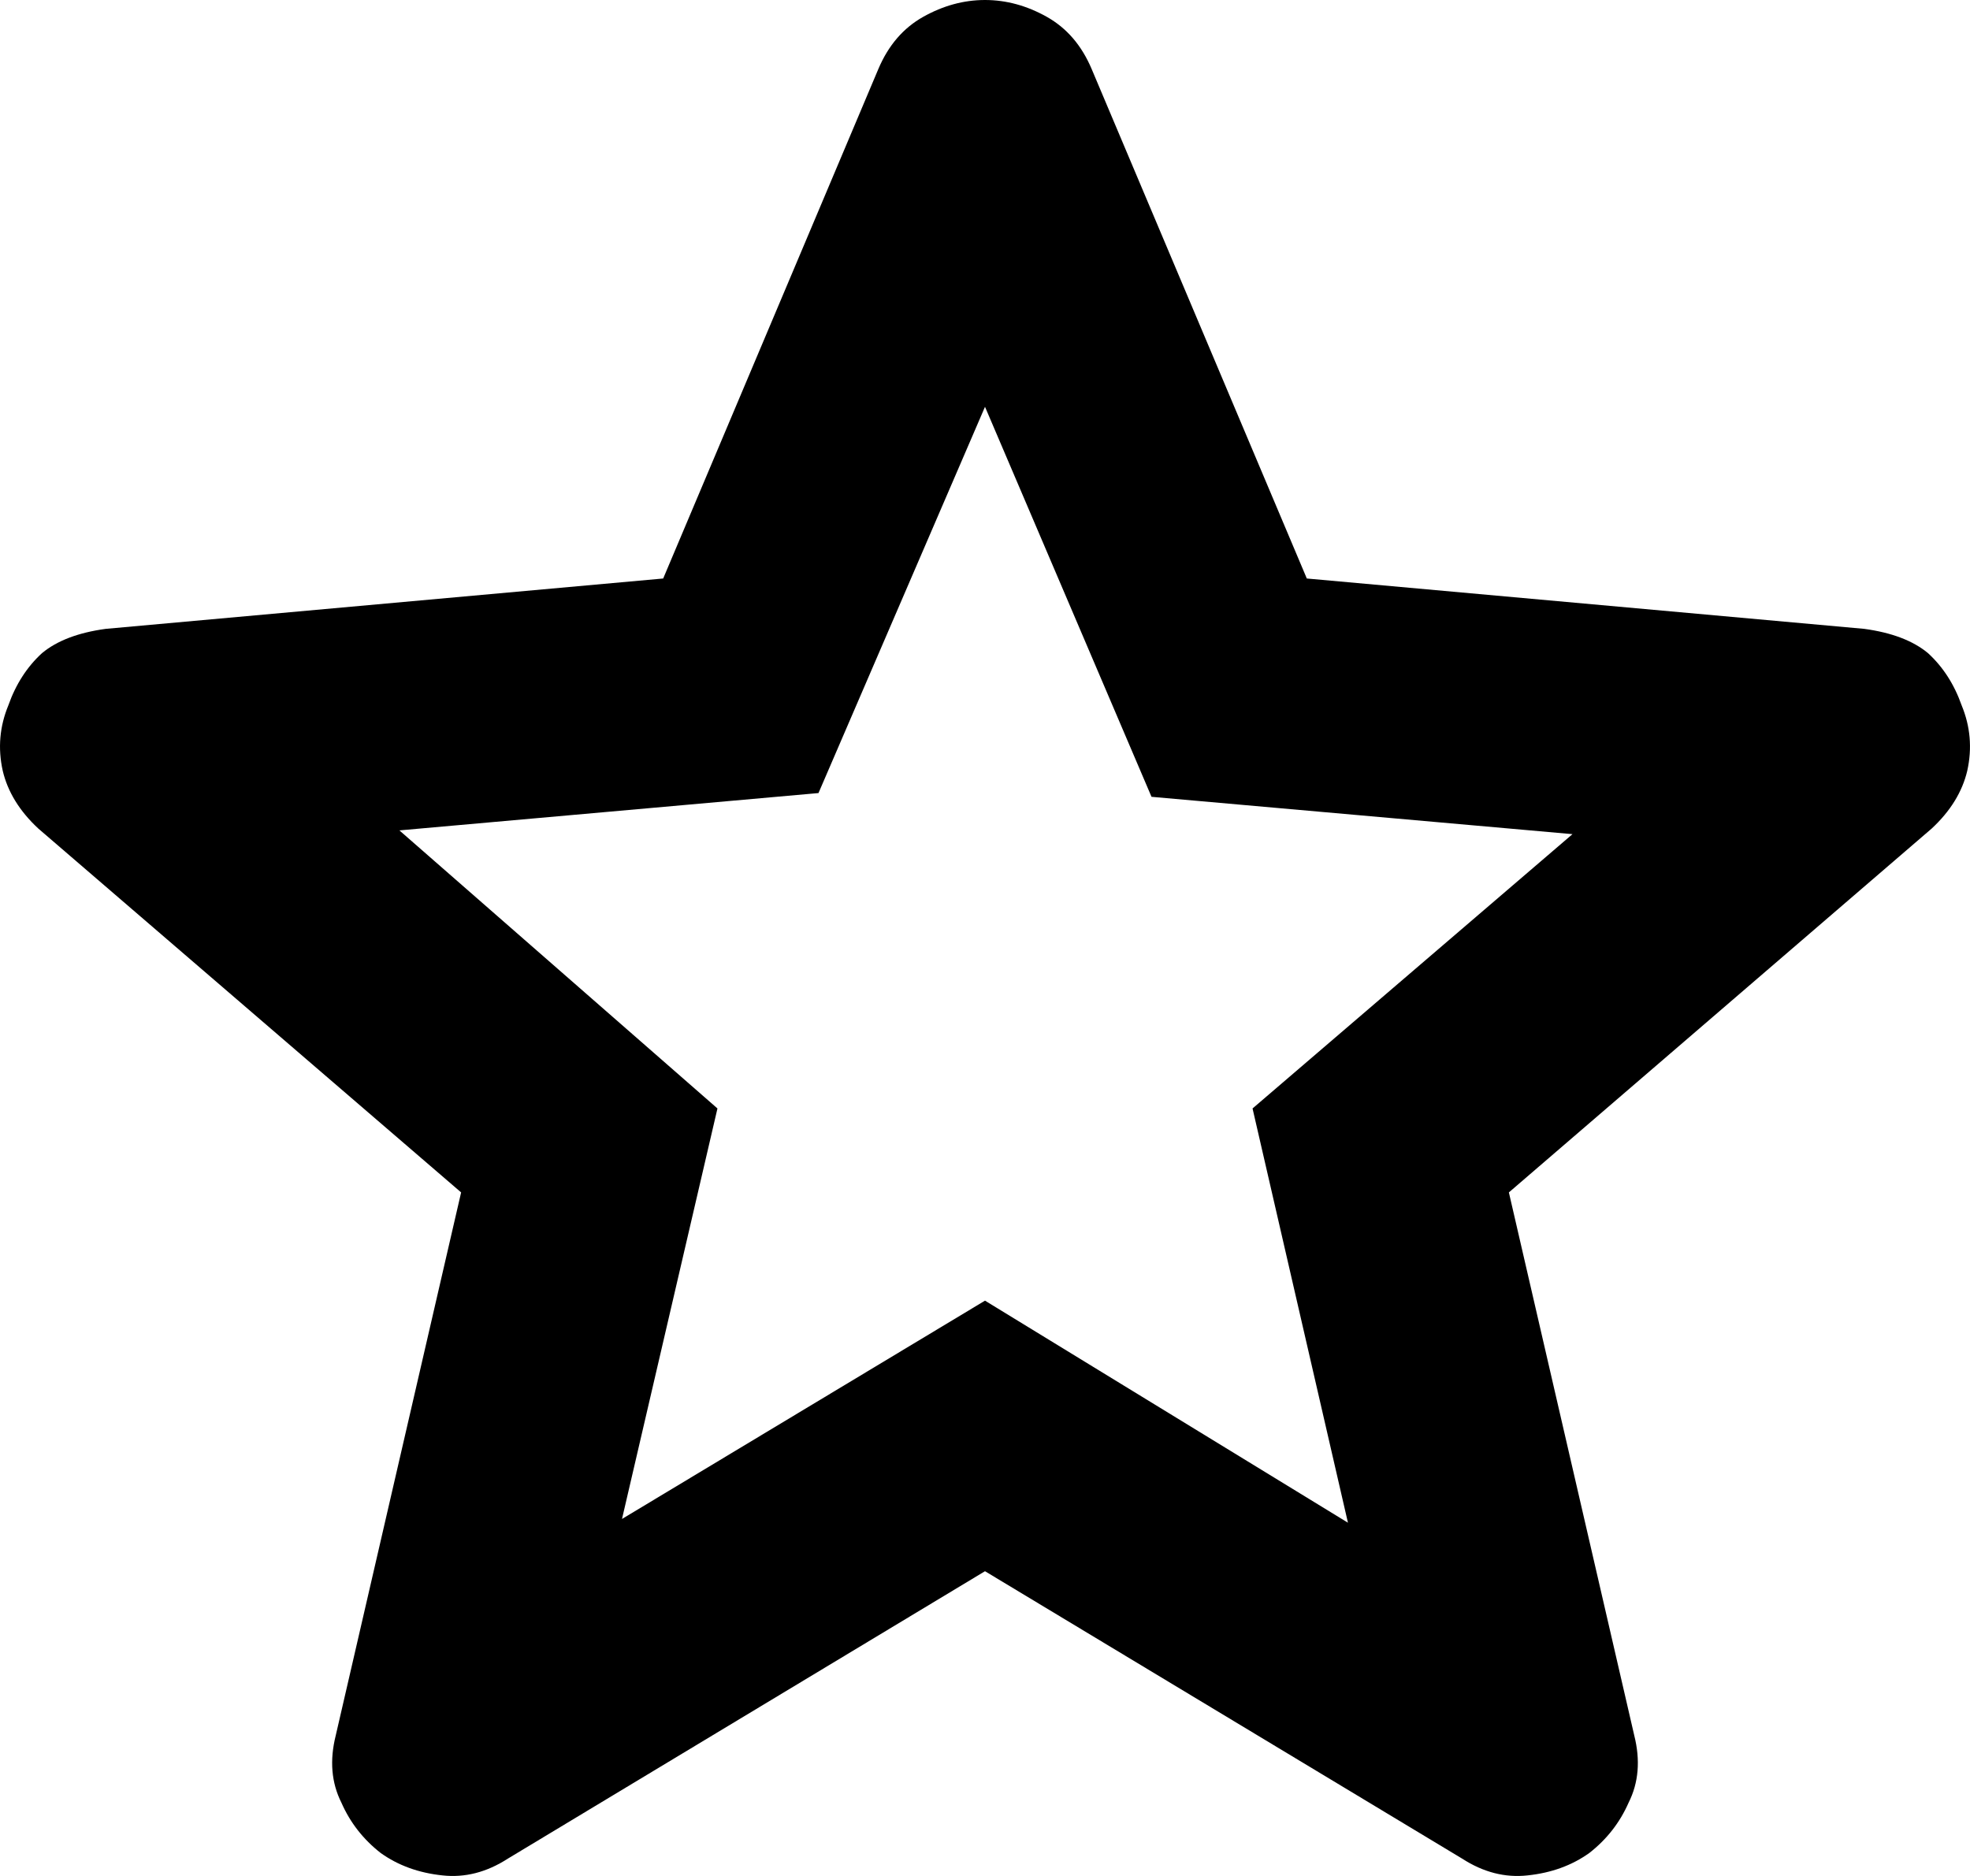
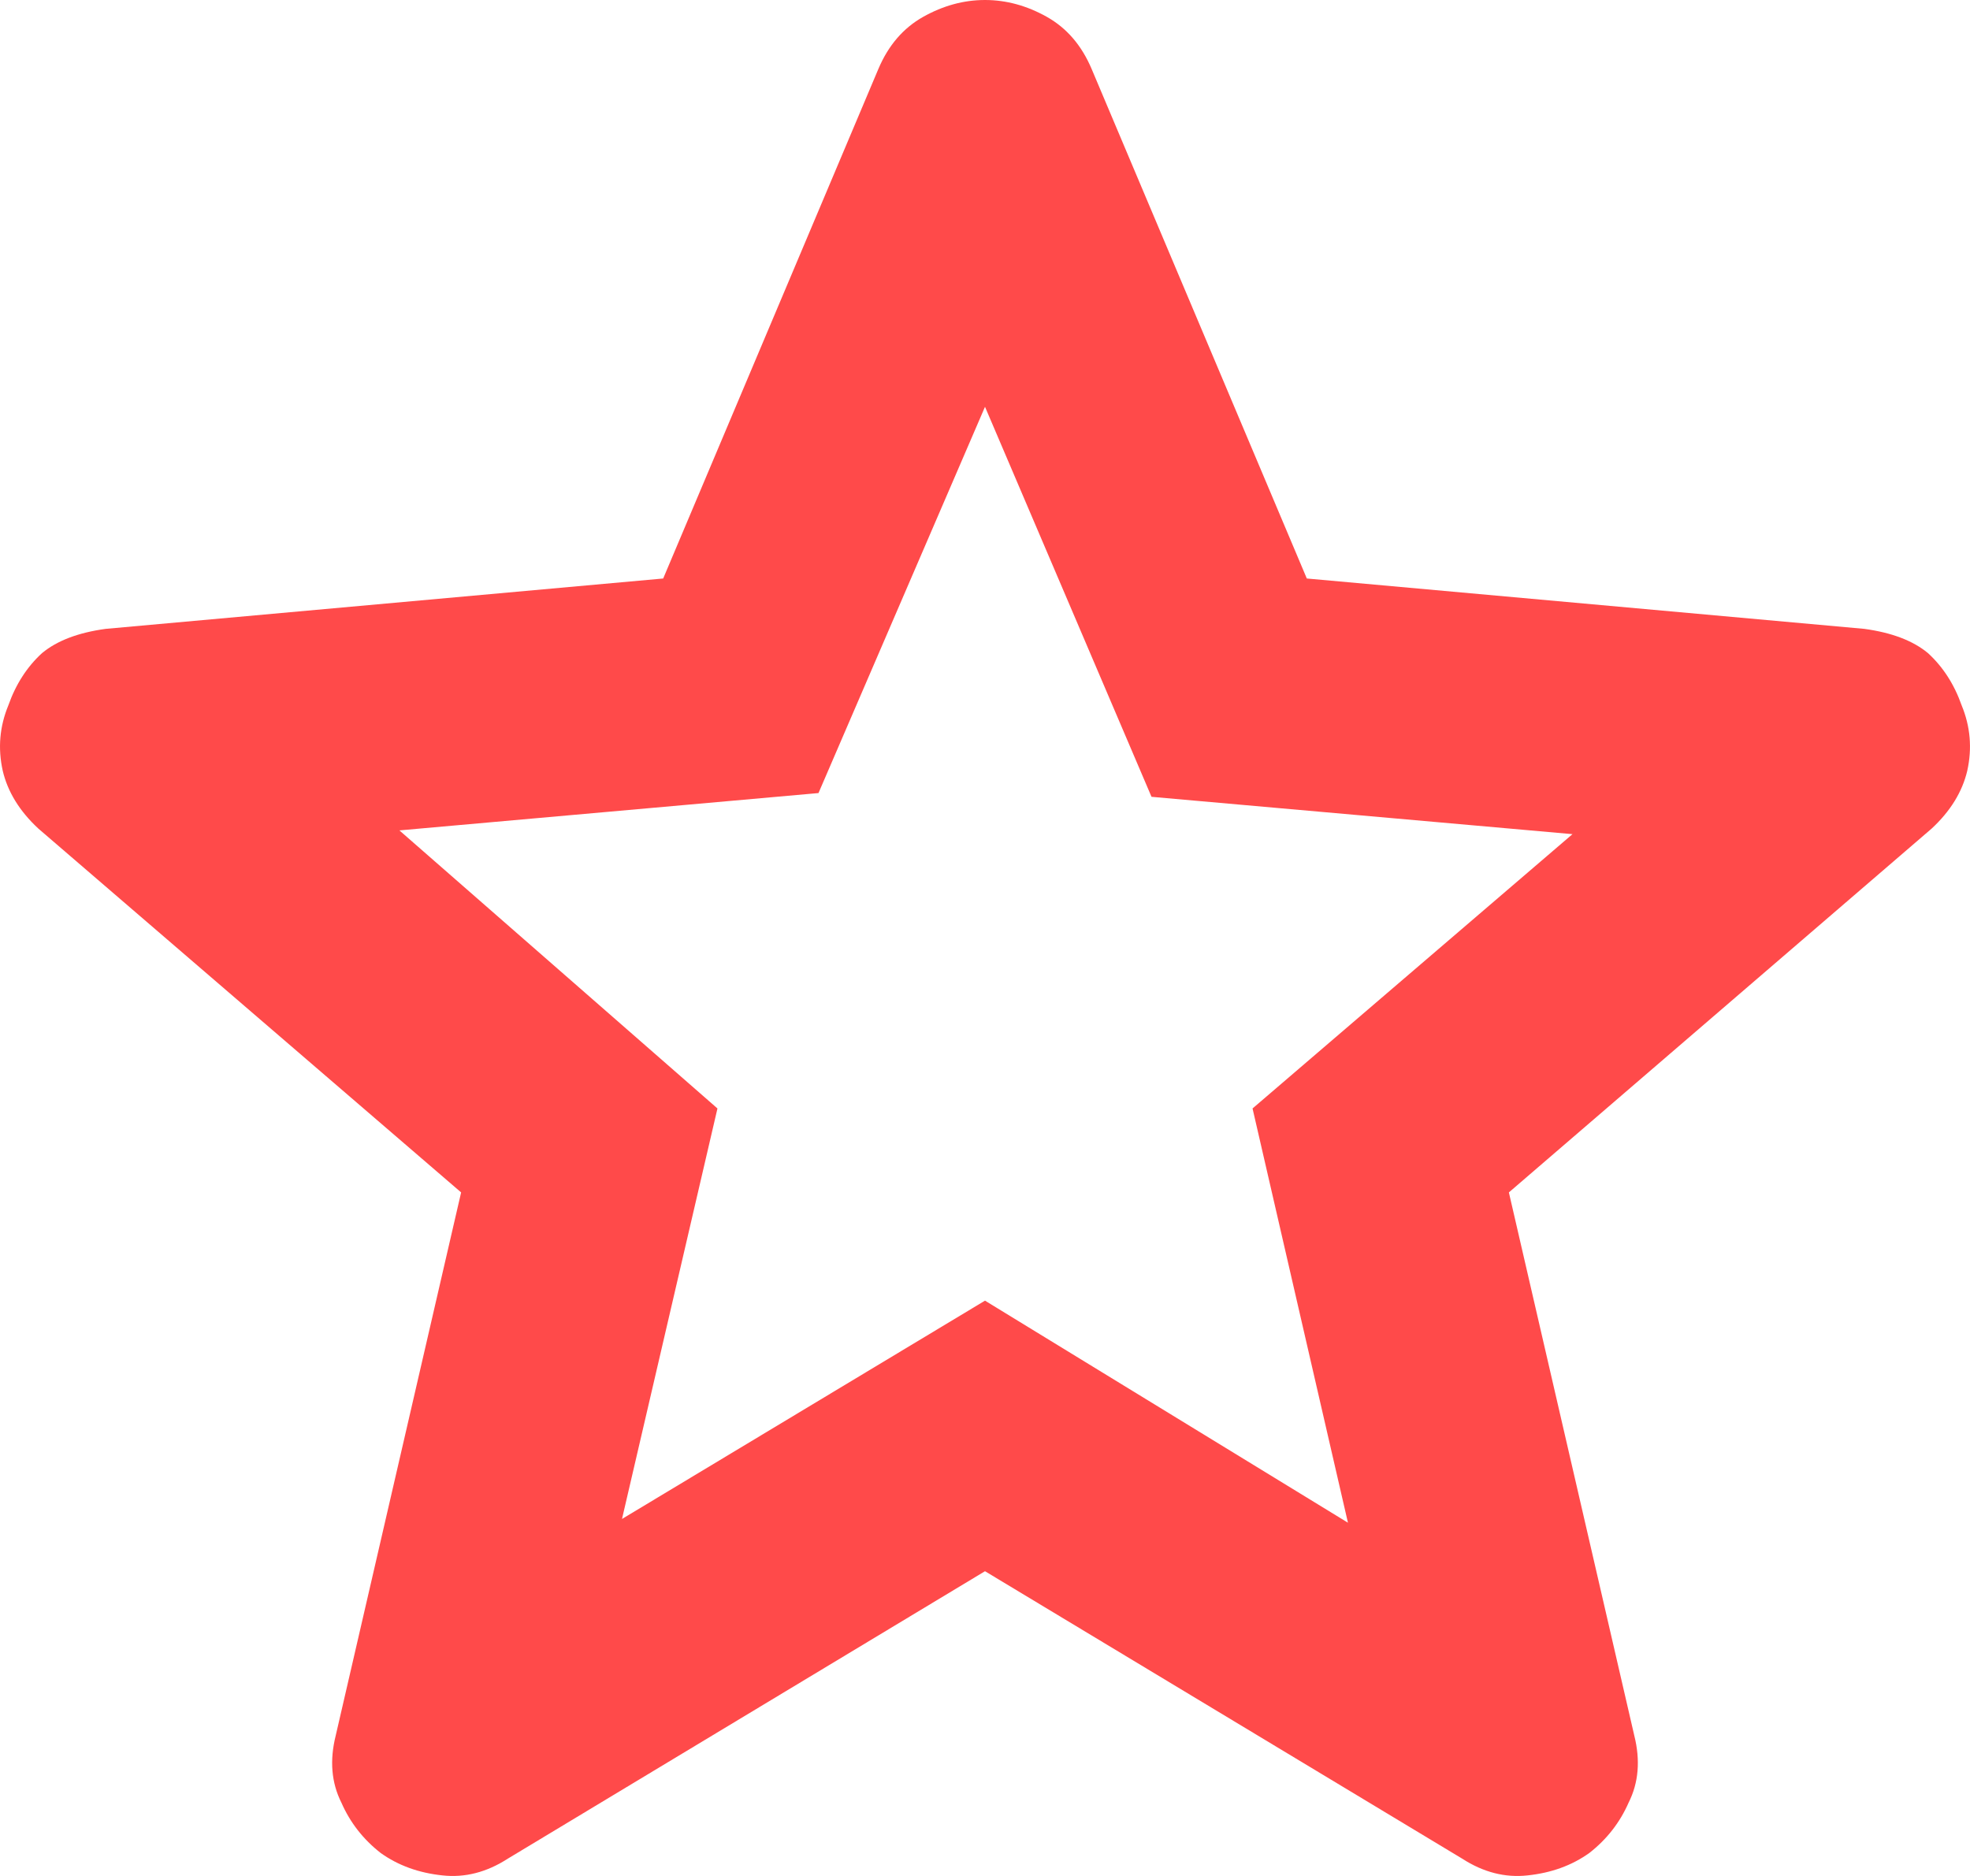
<svg xmlns="http://www.w3.org/2000/svg" width="42" height="40" viewBox="0 0 42 40" fill="none">
-   <path fill-rule="evenodd" clip-rule="evenodd" d="M21 33.502L10.828 39.63C10.376 39.922 9.911 40.041 9.432 39.988C8.927 39.935 8.488 39.776 8.116 39.51C7.743 39.219 7.464 38.86 7.278 38.436C7.065 38.012 7.025 37.534 7.158 37.004L9.831 25.425L0.816 17.666C0.417 17.295 0.164 16.884 0.058 16.433C-0.048 15.955 -0.008 15.491 0.178 15.04C0.337 14.589 0.577 14.218 0.896 13.926C1.215 13.661 1.667 13.489 2.252 13.409L14.139 12.335L18.726 1.472C18.939 0.968 19.258 0.597 19.684 0.358C20.109 0.12 20.548 0 21 0C21.452 0 21.891 0.12 22.316 0.358C22.742 0.597 23.061 0.968 23.274 1.472L27.861 12.335L39.748 13.409C40.333 13.489 40.785 13.661 41.104 13.926C41.423 14.218 41.663 14.589 41.822 15.04C42.008 15.491 42.048 15.955 41.942 16.433C41.836 16.884 41.583 17.295 41.184 17.666L32.169 25.425L34.842 37.004C34.975 37.534 34.935 38.012 34.722 38.436C34.536 38.86 34.257 39.219 33.884 39.51C33.512 39.776 33.073 39.935 32.568 39.988C32.089 40.041 31.624 39.922 31.172 39.63L21 33.502ZM13.261 32.388L21 27.733L28.738 32.468L26.704 23.635L33.525 17.786L24.55 16.99L21 8.674L17.45 16.91L8.515 17.706L15.296 23.635L13.261 32.388Z" fill="black" />
+   <path fill-rule="evenodd" clip-rule="evenodd" d="M21 33.502L10.828 39.63C10.376 39.922 9.911 40.041 9.432 39.988C8.927 39.935 8.488 39.776 8.116 39.51C7.743 39.219 7.464 38.86 7.278 38.436C7.065 38.012 7.025 37.534 7.158 37.004L9.831 25.425L0.816 17.666C0.417 17.295 0.164 16.884 0.058 16.433C-0.048 15.955 -0.008 15.491 0.178 15.04C0.337 14.589 0.577 14.218 0.896 13.926C1.215 13.661 1.667 13.489 2.252 13.409L14.139 12.335L18.726 1.472C18.939 0.968 19.258 0.597 19.684 0.358C20.109 0.12 20.548 0 21 0C21.452 0 21.891 0.12 22.316 0.358C22.742 0.597 23.061 0.968 23.274 1.472L27.861 12.335L39.748 13.409C40.333 13.489 40.785 13.661 41.104 13.926C41.423 14.218 41.663 14.589 41.822 15.04C42.008 15.491 42.048 15.955 41.942 16.433C41.836 16.884 41.583 17.295 41.184 17.666L32.169 25.425L34.842 37.004C34.975 37.534 34.935 38.012 34.722 38.436C34.536 38.86 34.257 39.219 33.884 39.51C33.512 39.776 33.073 39.935 32.568 39.988C32.089 40.041 31.624 39.922 31.172 39.63L21 33.502ZM13.261 32.388L21 27.733L28.738 32.468L26.704 23.635L33.525 17.786L24.55 16.99L21 8.674L17.45 16.91L8.515 17.706L15.296 23.635L13.261 32.388Z" fill="#FF4A4A" />
</svg>
